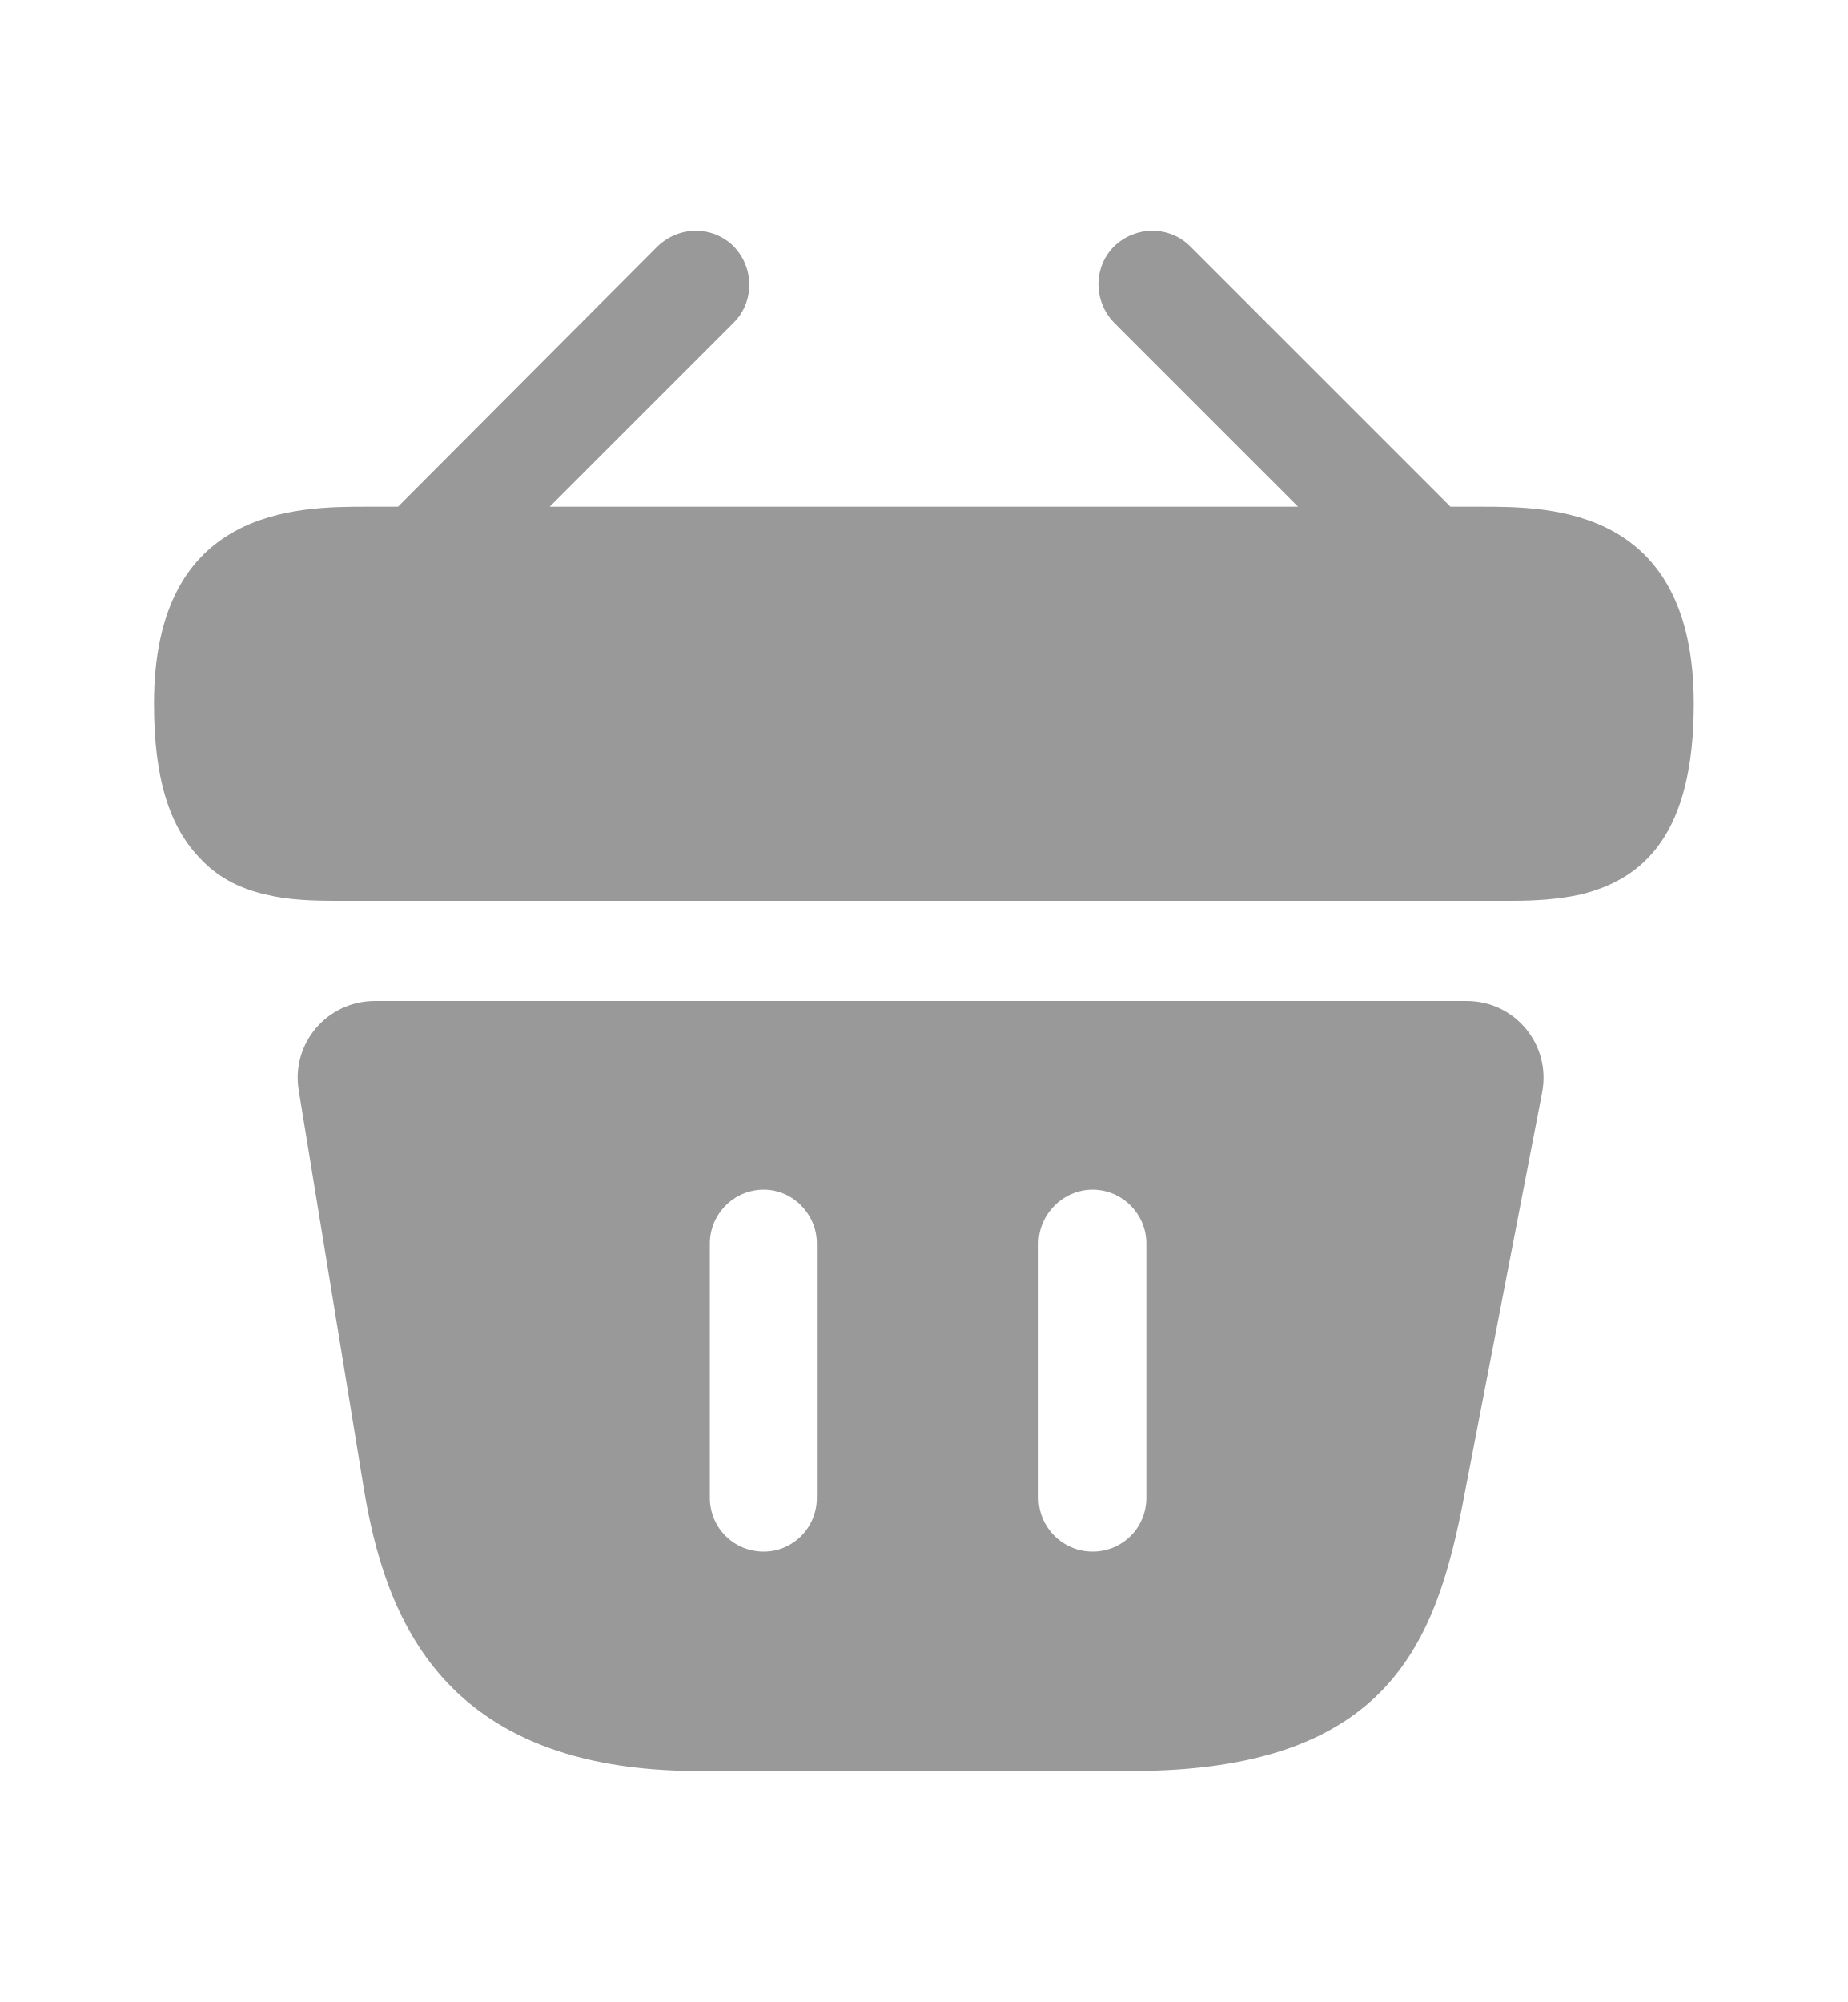
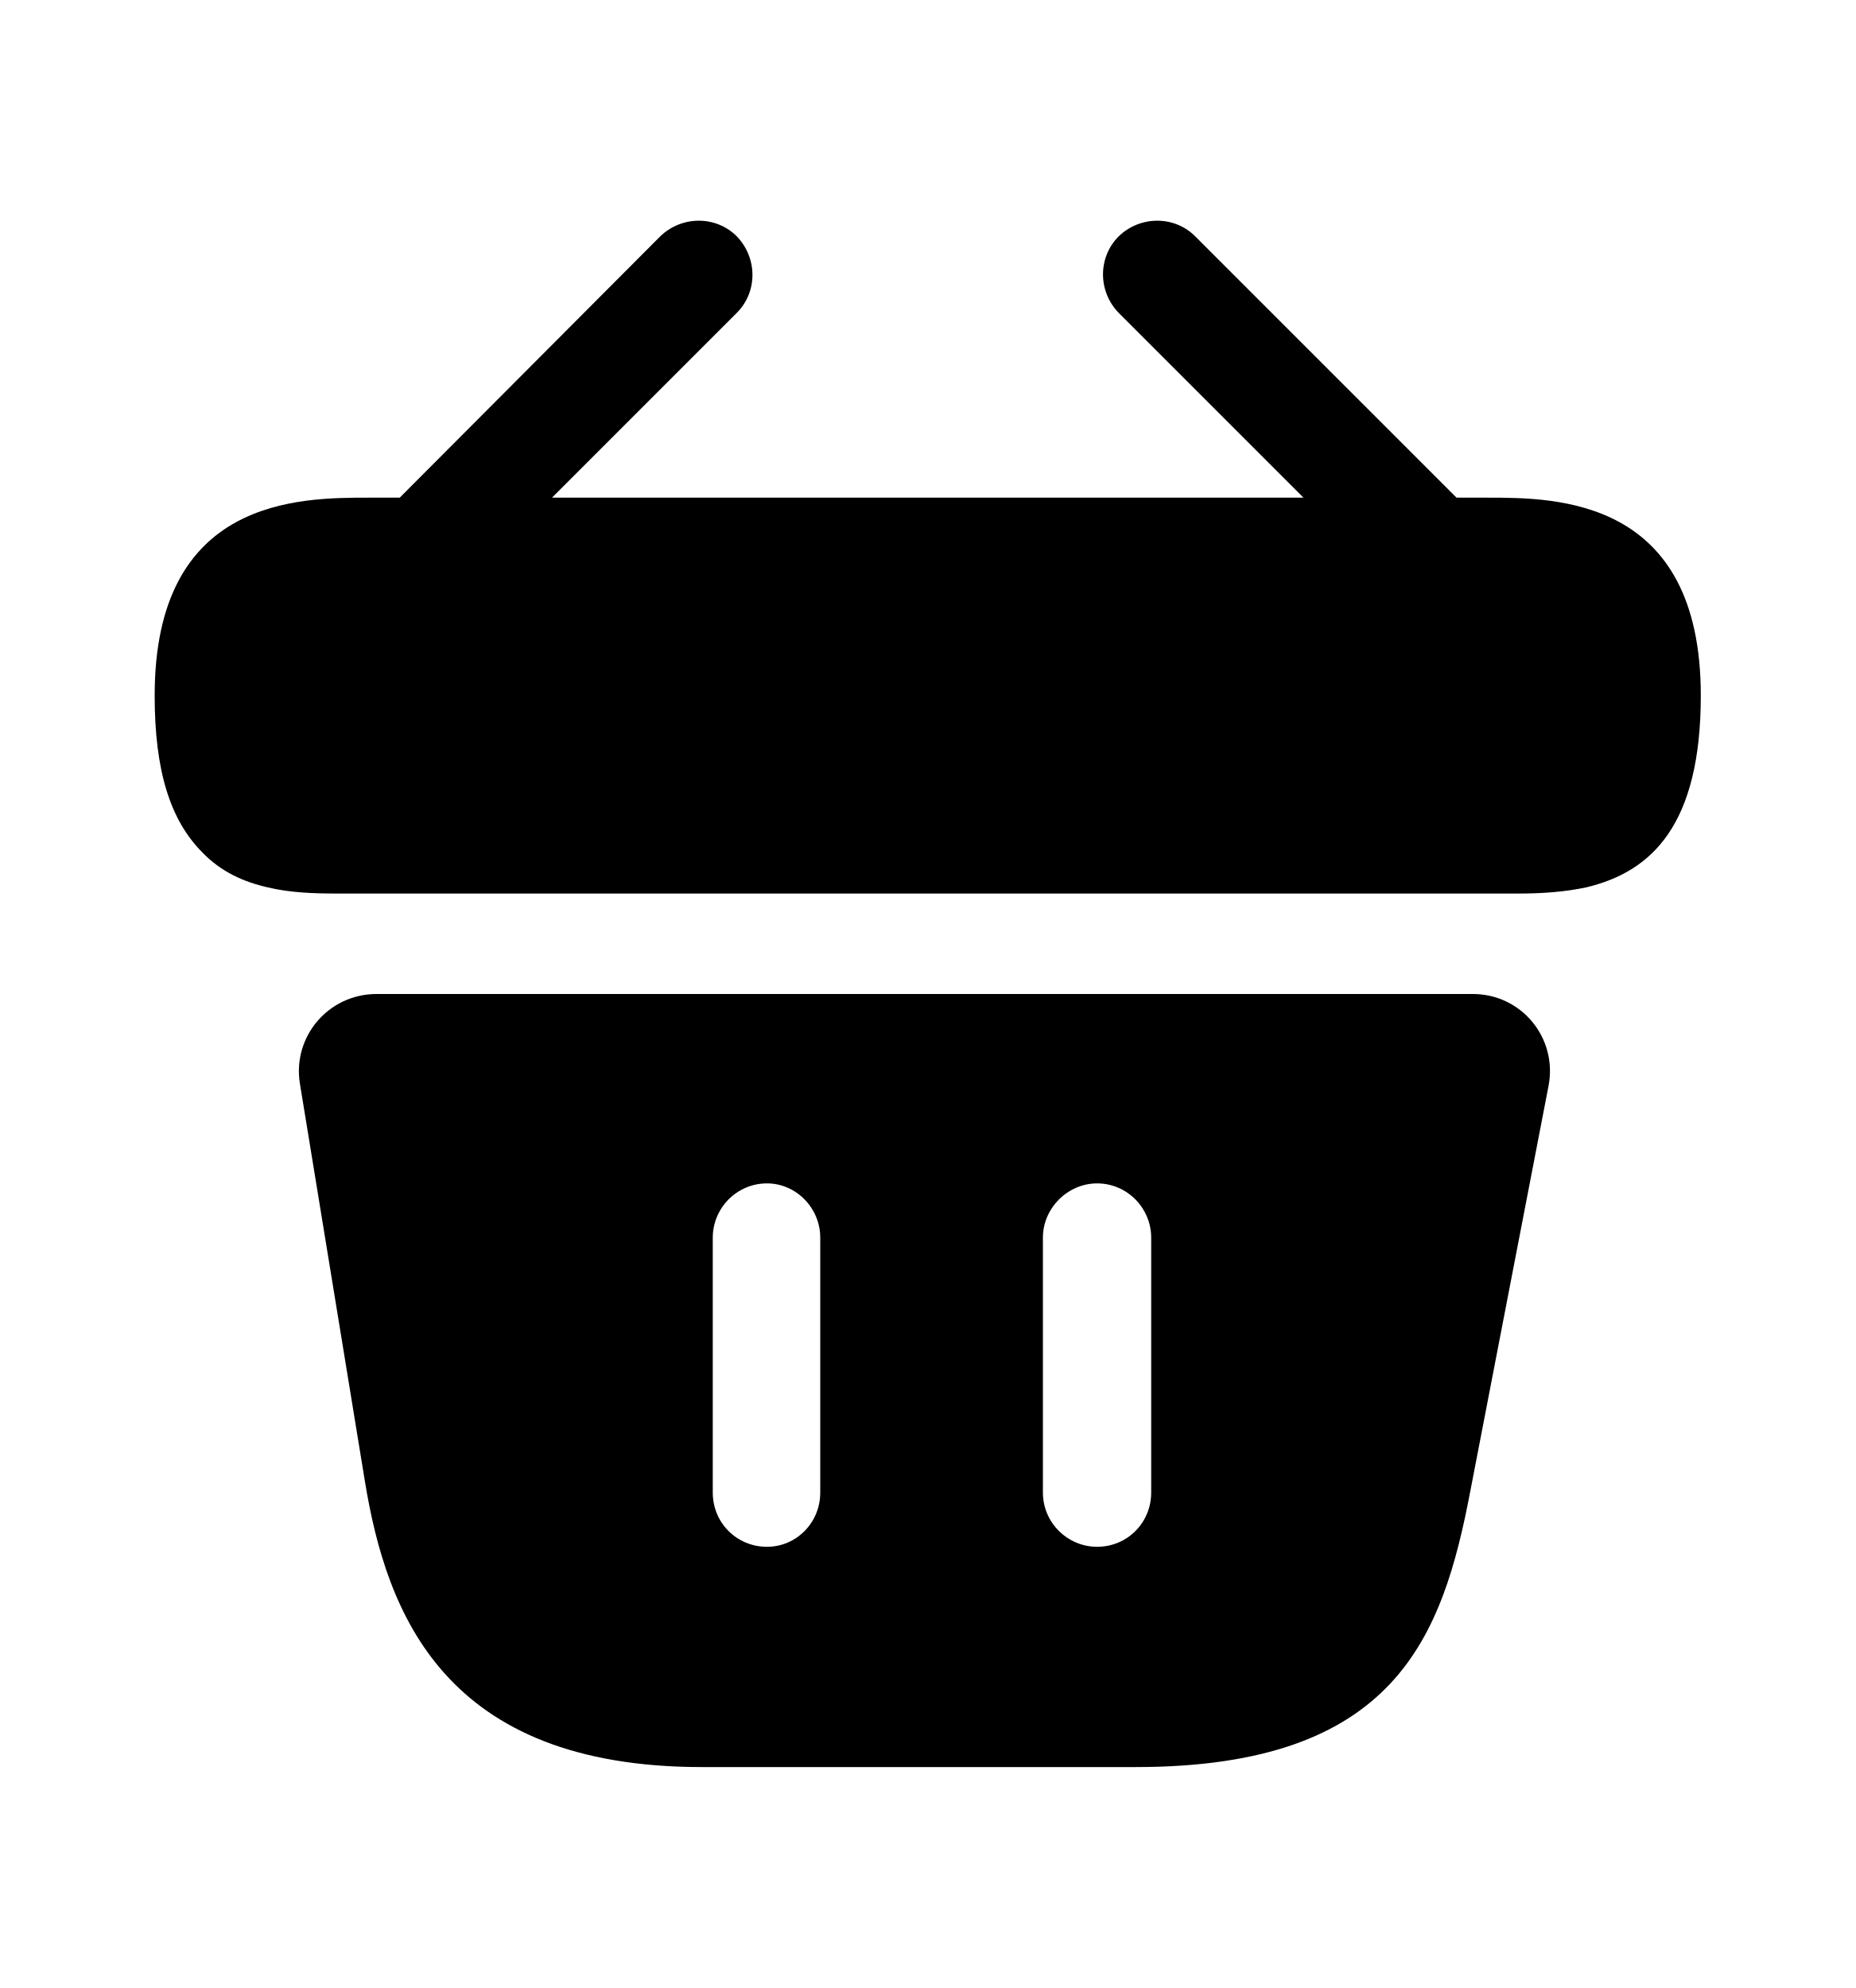
- <svg xmlns="http://www.w3.org/2000/svg" width="12" height="13" viewBox="0 0 12 13" fill="none">
-   <path d="M9.62 3.29H9.42L7.73 1.6C7.595 1.465 7.375 1.465 7.235 1.6C7.1 1.735 7.1 1.955 7.235 2.095L8.43 3.29H3.57L4.765 2.095C4.9 1.96 4.9 1.74 4.765 1.6C4.63 1.465 4.41 1.465 4.27 1.6L2.585 3.29H2.385C1.935 3.29 1 3.29 1 4.57C1 5.055 1.1 5.375 1.31 5.585C1.43 5.71 1.575 5.775 1.73 5.81C1.875 5.845 2.03 5.85 2.18 5.85H9.82C9.975 5.85 10.12 5.84 10.26 5.81C10.68 5.71 11 5.41 11 4.57C11 3.29 10.065 3.29 9.62 3.29Z" fill="#999999" />
-   <path d="M9.525 6.5H2.435C2.125 6.5 1.89 6.775 1.94 7.08L2.36 9.65C2.5 10.51 2.875 11.5 4.54 11.5H7.345C9.03 11.5 9.33 10.655 9.51 9.71L10.015 7.095C10.075 6.785 9.84 6.5 9.525 6.5ZM5.305 9.725C5.305 9.92 5.15 10.075 4.96 10.075C4.765 10.075 4.61 9.92 4.61 9.725V8.075C4.61 7.885 4.765 7.725 4.96 7.725C5.15 7.725 5.305 7.885 5.305 8.075V9.725ZM7.445 9.725C7.445 9.92 7.29 10.075 7.095 10.075C6.905 10.075 6.745 9.92 6.745 9.725V8.075C6.745 7.885 6.905 7.725 7.095 7.725C7.29 7.725 7.445 7.885 7.445 8.075V9.725Z" fill="#999999" />
+ <svg xmlns="http://www.w3.org/2000/svg" width="14" height="15" viewBox="0 0 14 15" fill="none">
+   <path d="M11.223 3.755H10.99L9.018 1.783C8.861 1.626 8.604 1.626 8.441 1.783C8.283 1.941 8.283 2.198 8.441 2.361L9.835 3.755H4.165L5.559 2.361C5.717 2.203 5.717 1.947 5.559 1.783C5.402 1.626 5.145 1.626 4.982 1.783L3.016 3.755H2.783C2.258 3.755 1.167 3.755 1.167 5.248C1.167 5.814 1.283 6.188 1.528 6.433C1.668 6.578 1.838 6.654 2.018 6.695C2.188 6.736 2.368 6.742 2.543 6.742H11.457C11.637 6.742 11.807 6.73 11.97 6.695C12.46 6.578 12.833 6.228 12.833 5.248C12.833 3.755 11.742 3.755 11.223 3.755Z" fill="black" />
+   <path d="M11.113 7.5H2.841C2.479 7.5 2.205 7.821 2.263 8.177L2.753 11.175C2.917 12.178 3.354 13.333 5.297 13.333H8.569C10.535 13.333 10.885 12.348 11.095 11.245L11.684 8.194C11.754 7.832 11.48 7.5 11.113 7.5ZM6.189 11.262C6.189 11.49 6.008 11.671 5.787 11.671C5.559 11.671 5.378 11.49 5.378 11.262V9.338C5.378 9.116 5.559 8.929 5.787 8.929C6.008 8.929 6.189 9.116 6.189 9.338V11.262ZM8.686 11.262C8.686 11.49 8.505 11.671 8.278 11.671C8.056 11.671 7.869 11.49 7.869 11.262V9.338C7.869 9.116 8.056 8.929 8.278 8.929C8.505 8.929 8.686 9.116 8.686 9.338V11.262Z" fill="black" />
</svg>
